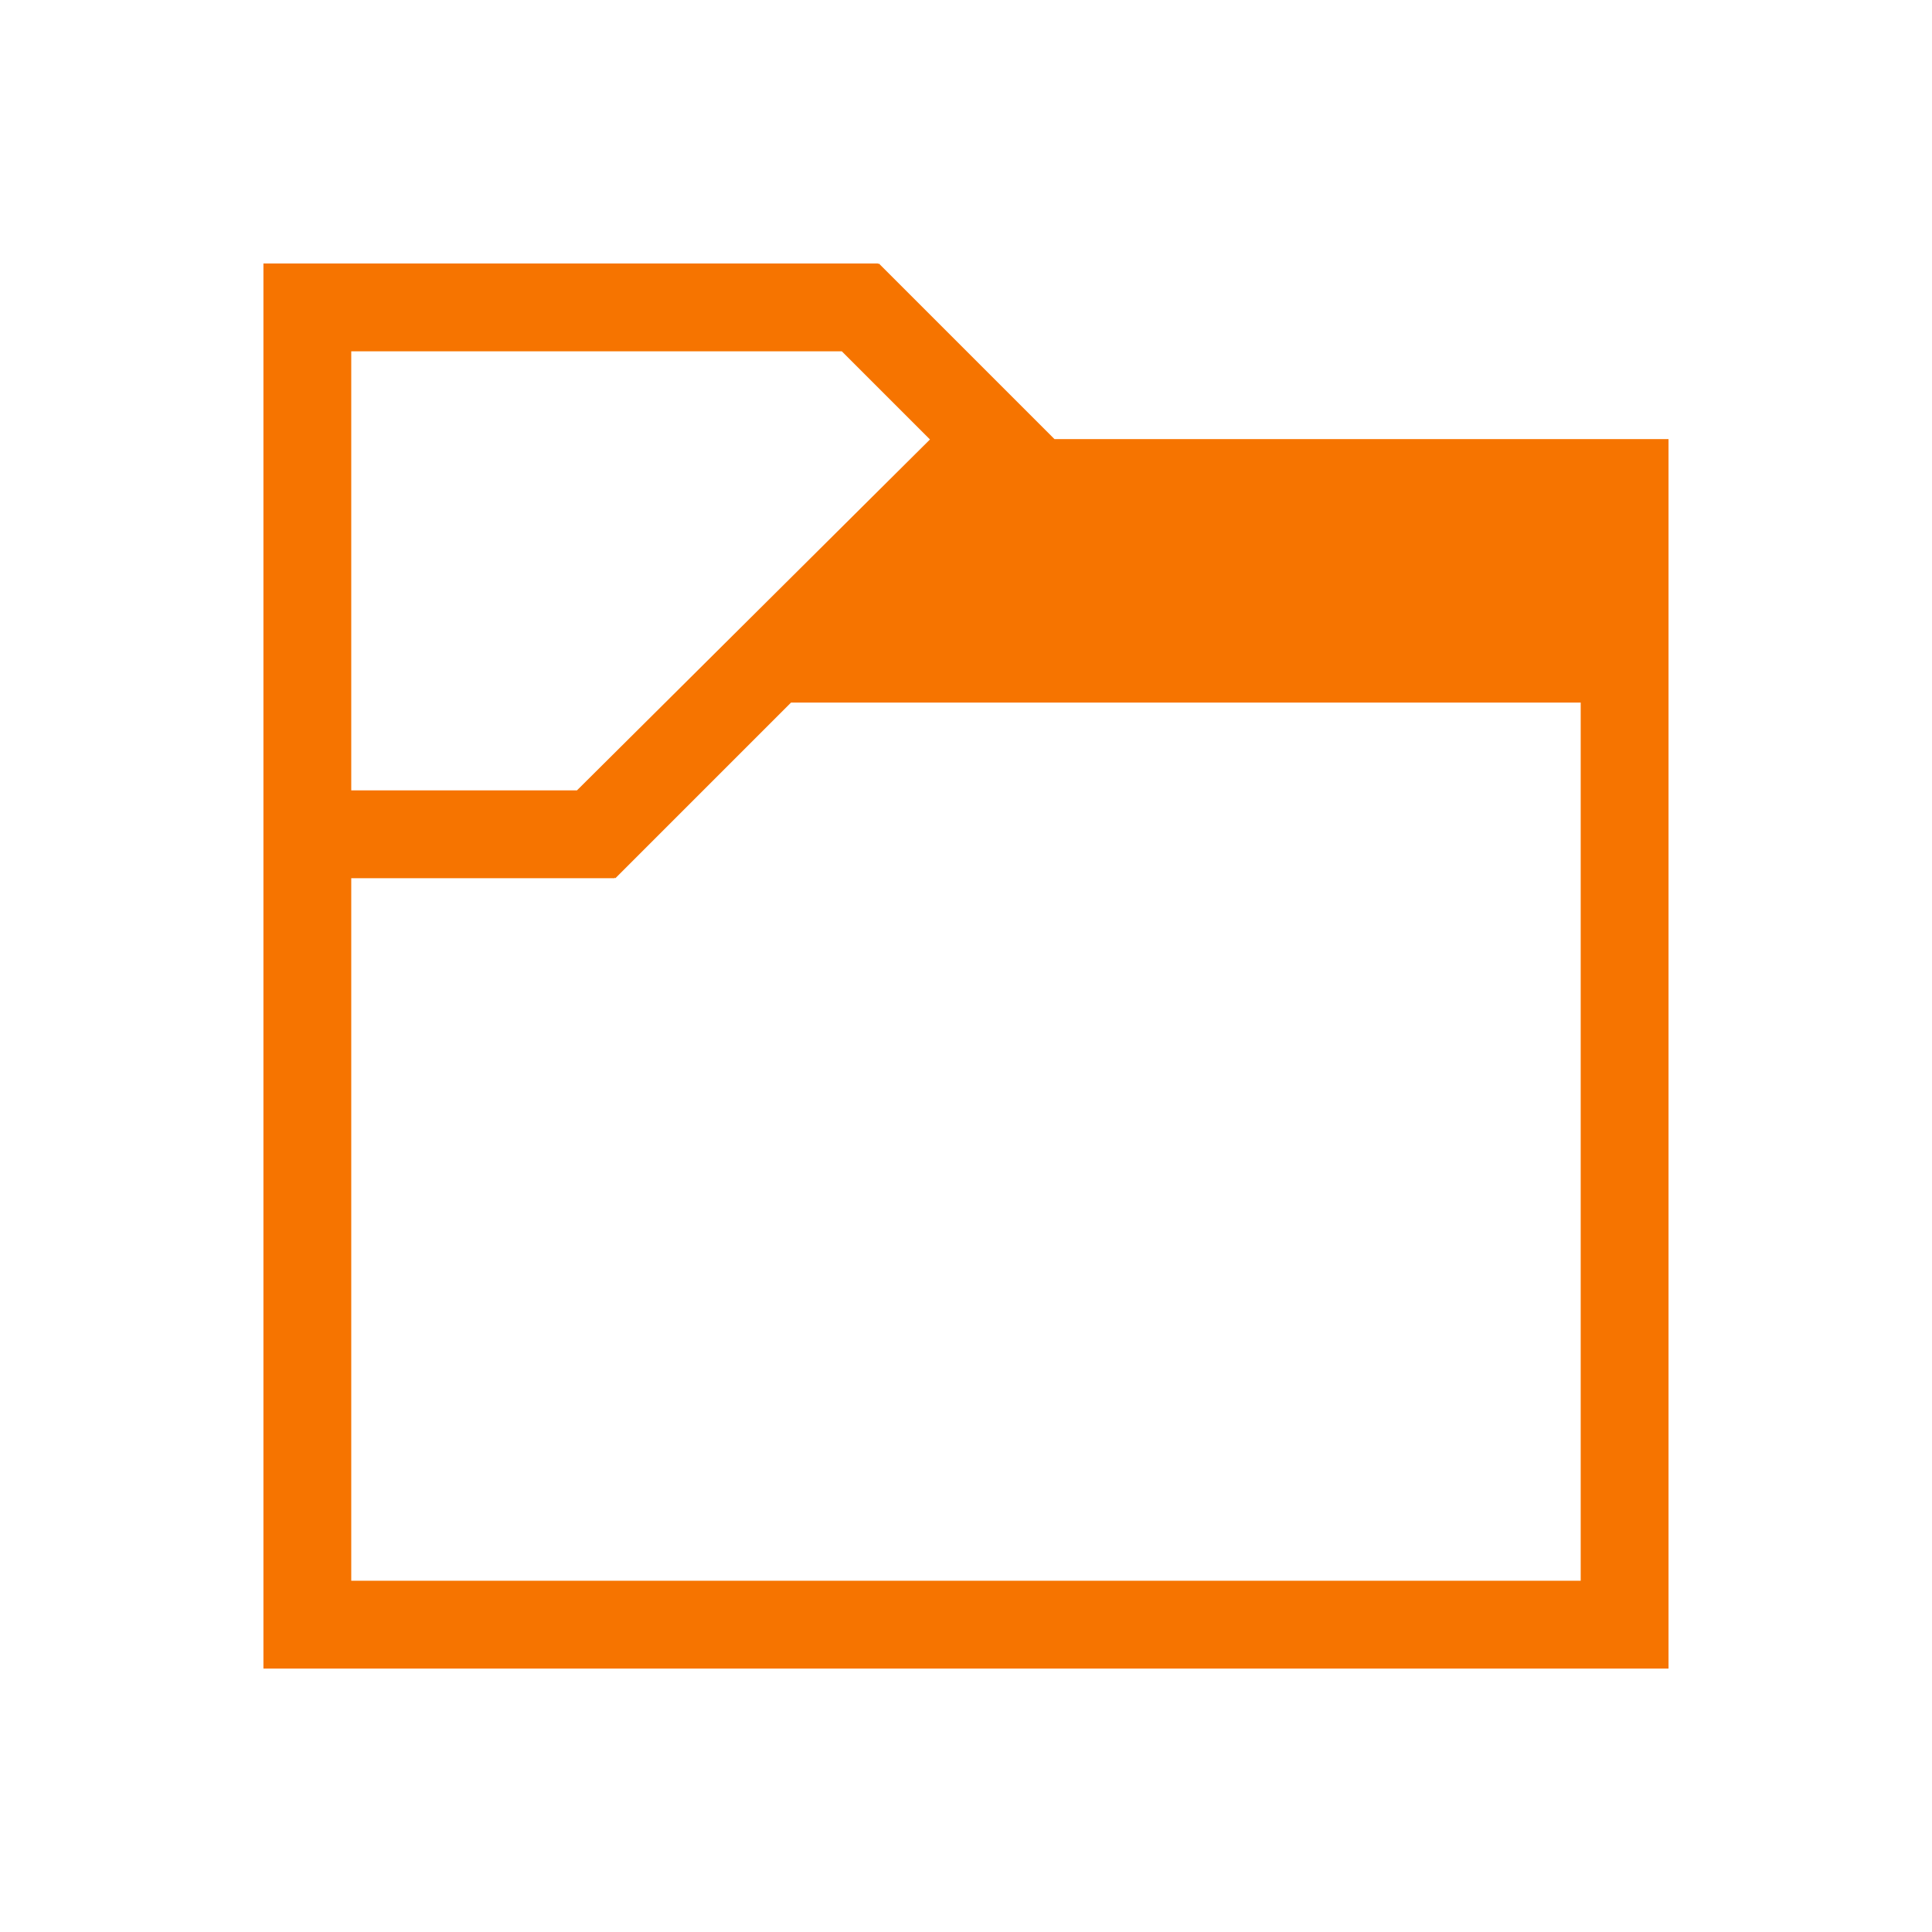
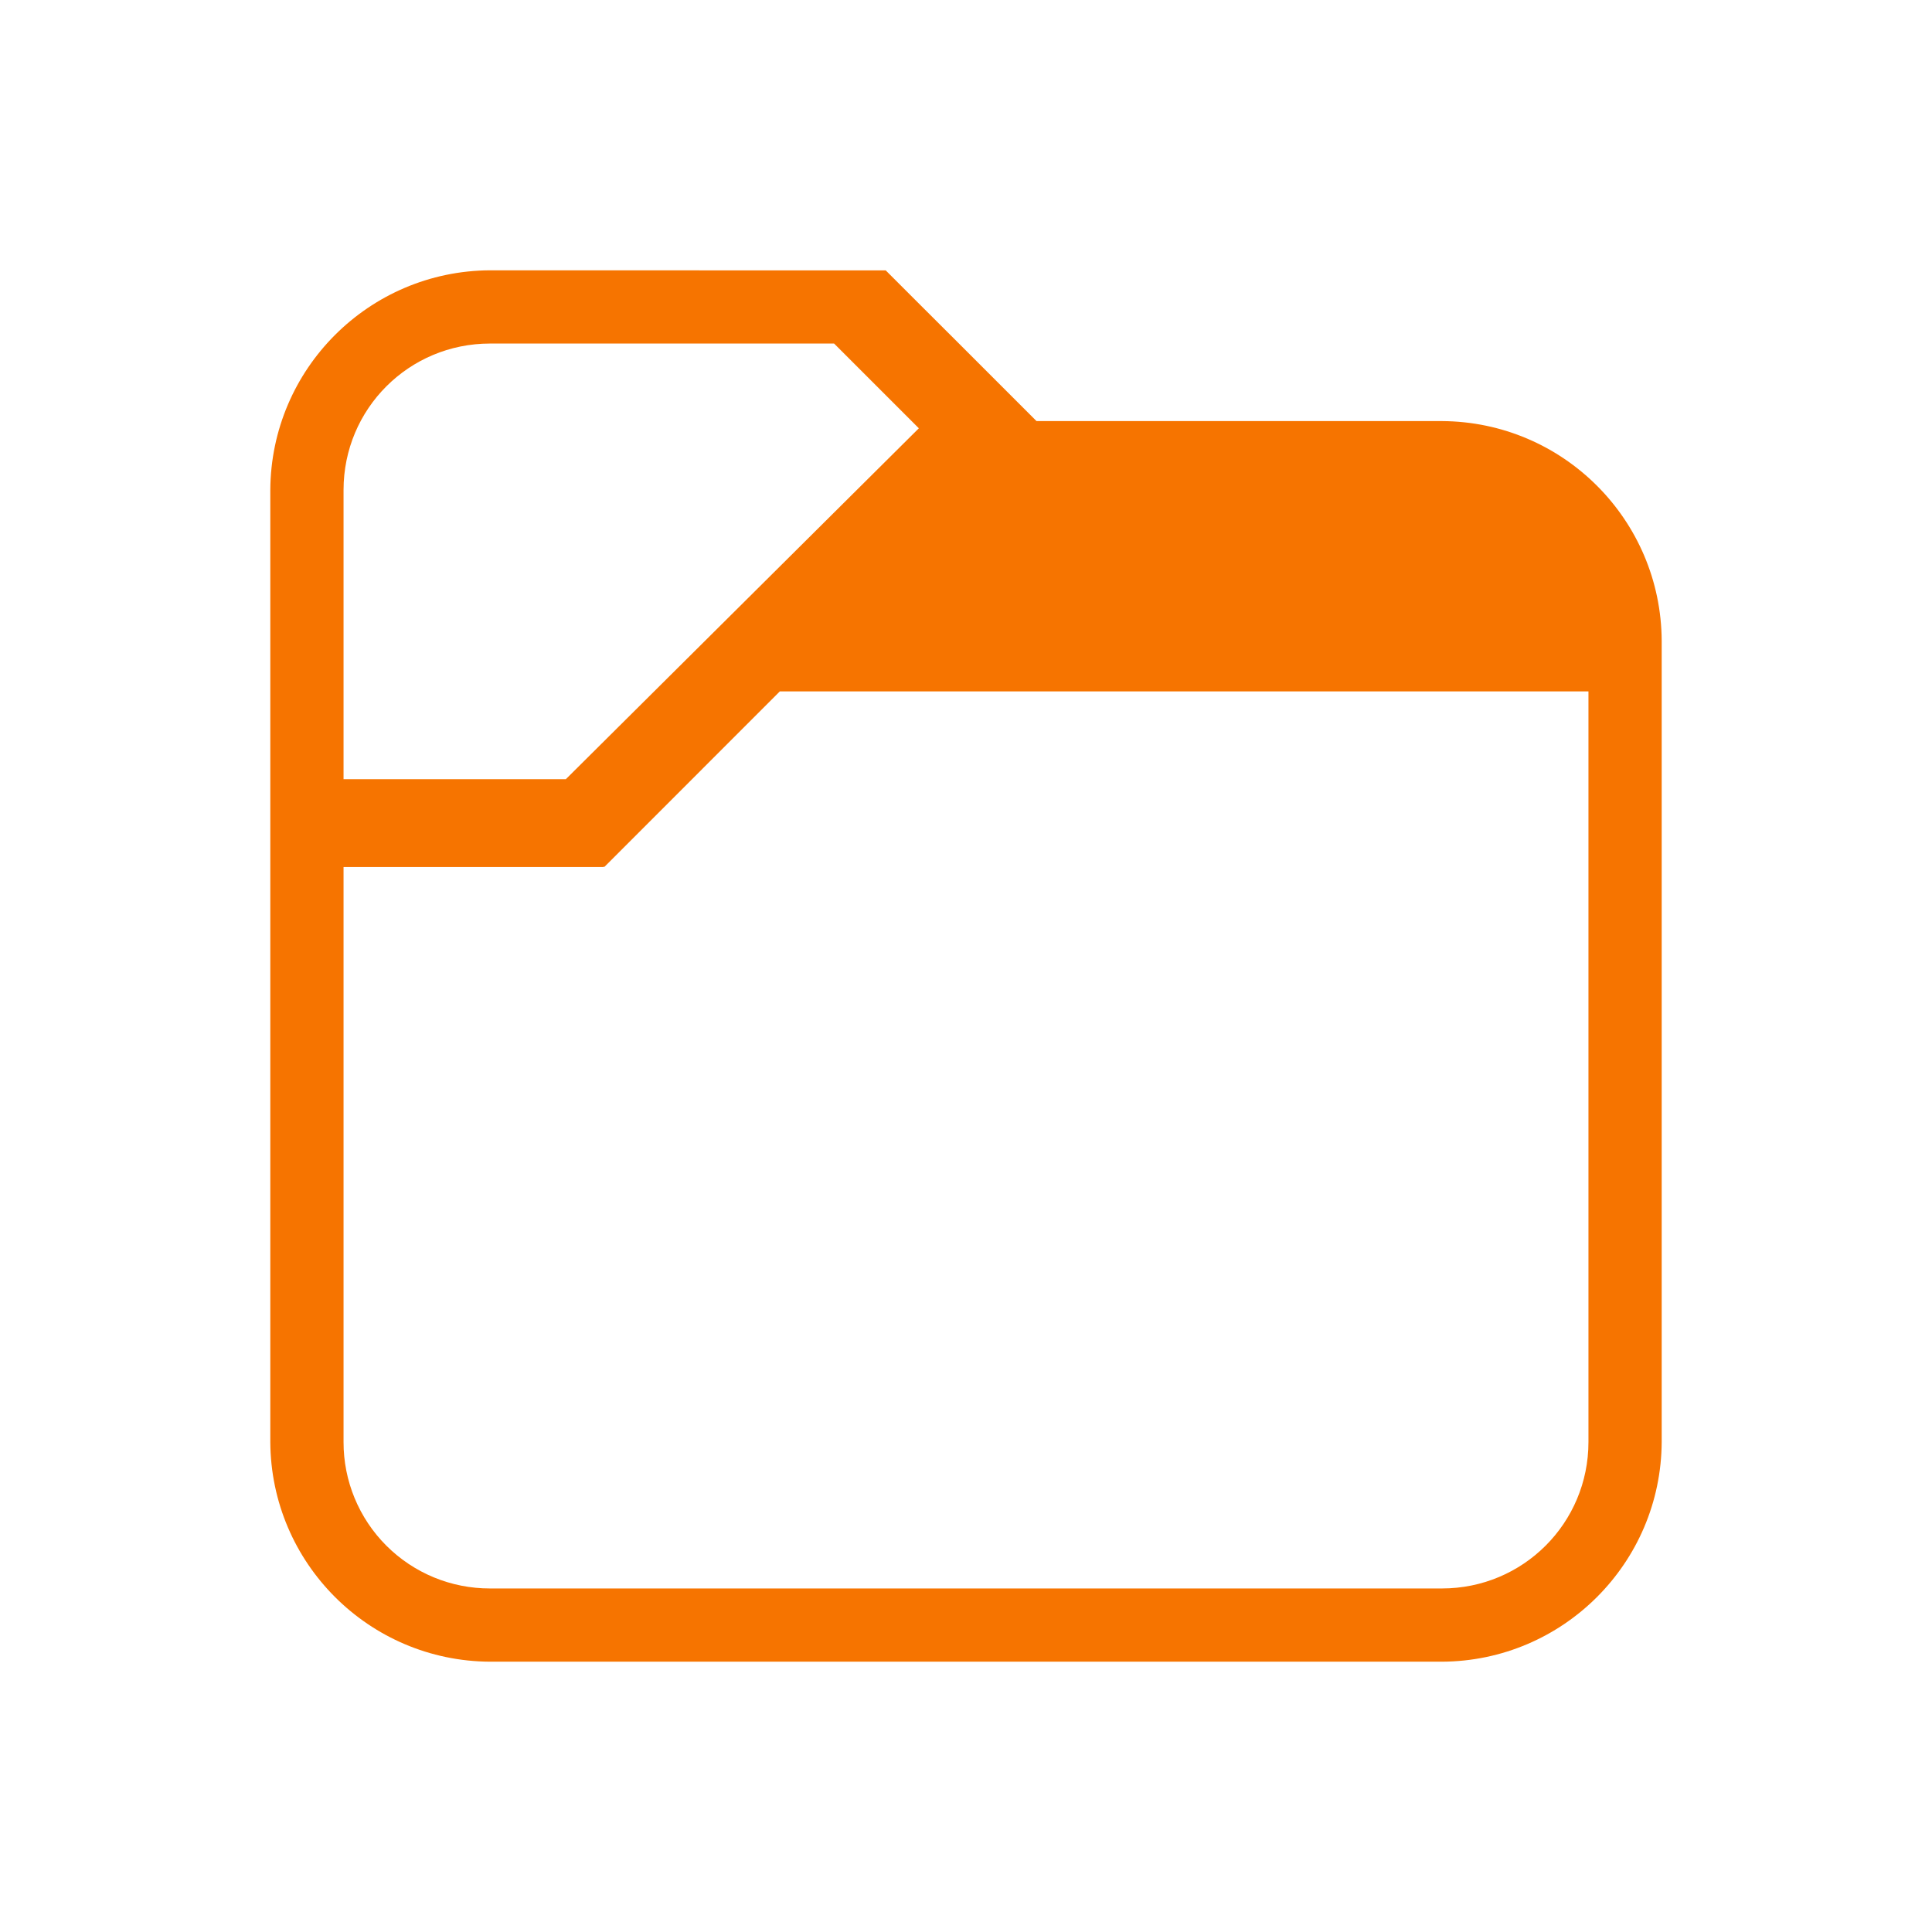
<svg xmlns="http://www.w3.org/2000/svg" viewBox="0 0 22 22">
-   <path style="fill:#f67400;fill-opacity:1;stroke:none" d="m 424.714,528.791 0,1 0,15 1,0 15,0 0,-1 0,-13 -6.992,0 -2,-2 -0.008,0.008 0,-0.008 -6,0 -1,0 z m 1,1 3,0 2.586,0 1.004,1.004 -4.02,3.996 -0.002,0 -2.568,0 0,-5 z m 5.008,4 8.992,0 0,10 -14,0 0,-8 1.562,0 1.438,0 0,-0.008 0.008,0.008 2,-2 z" transform="translate(-421.7143,-525.7907)" />
+   <path d="M5.58 3.078A2.515 2.515 0 0 0 3.078 5.58v10.84a2.515 2.515 0 0 0 2.502 2.502h10.84a2.515 2.515 0 0 0 2.502-2.502V7.297a2.515 2.515 0 0 0-2.502-2.502h-4.617l-.883-.883-.434-.433-.4-.4zm0 .834h3.918l.965.965-4.02 3.996H3.912V5.58c0-.924.744-1.668 1.668-1.668zm3.3 3.961h9.208v8.547c0 .924-.744 1.668-1.668 1.668H5.58a1.664 1.664 0 0 1-1.668-1.668V9.873H6.873v-.008l.008.008z" fill="#f67400" />
</svg>
